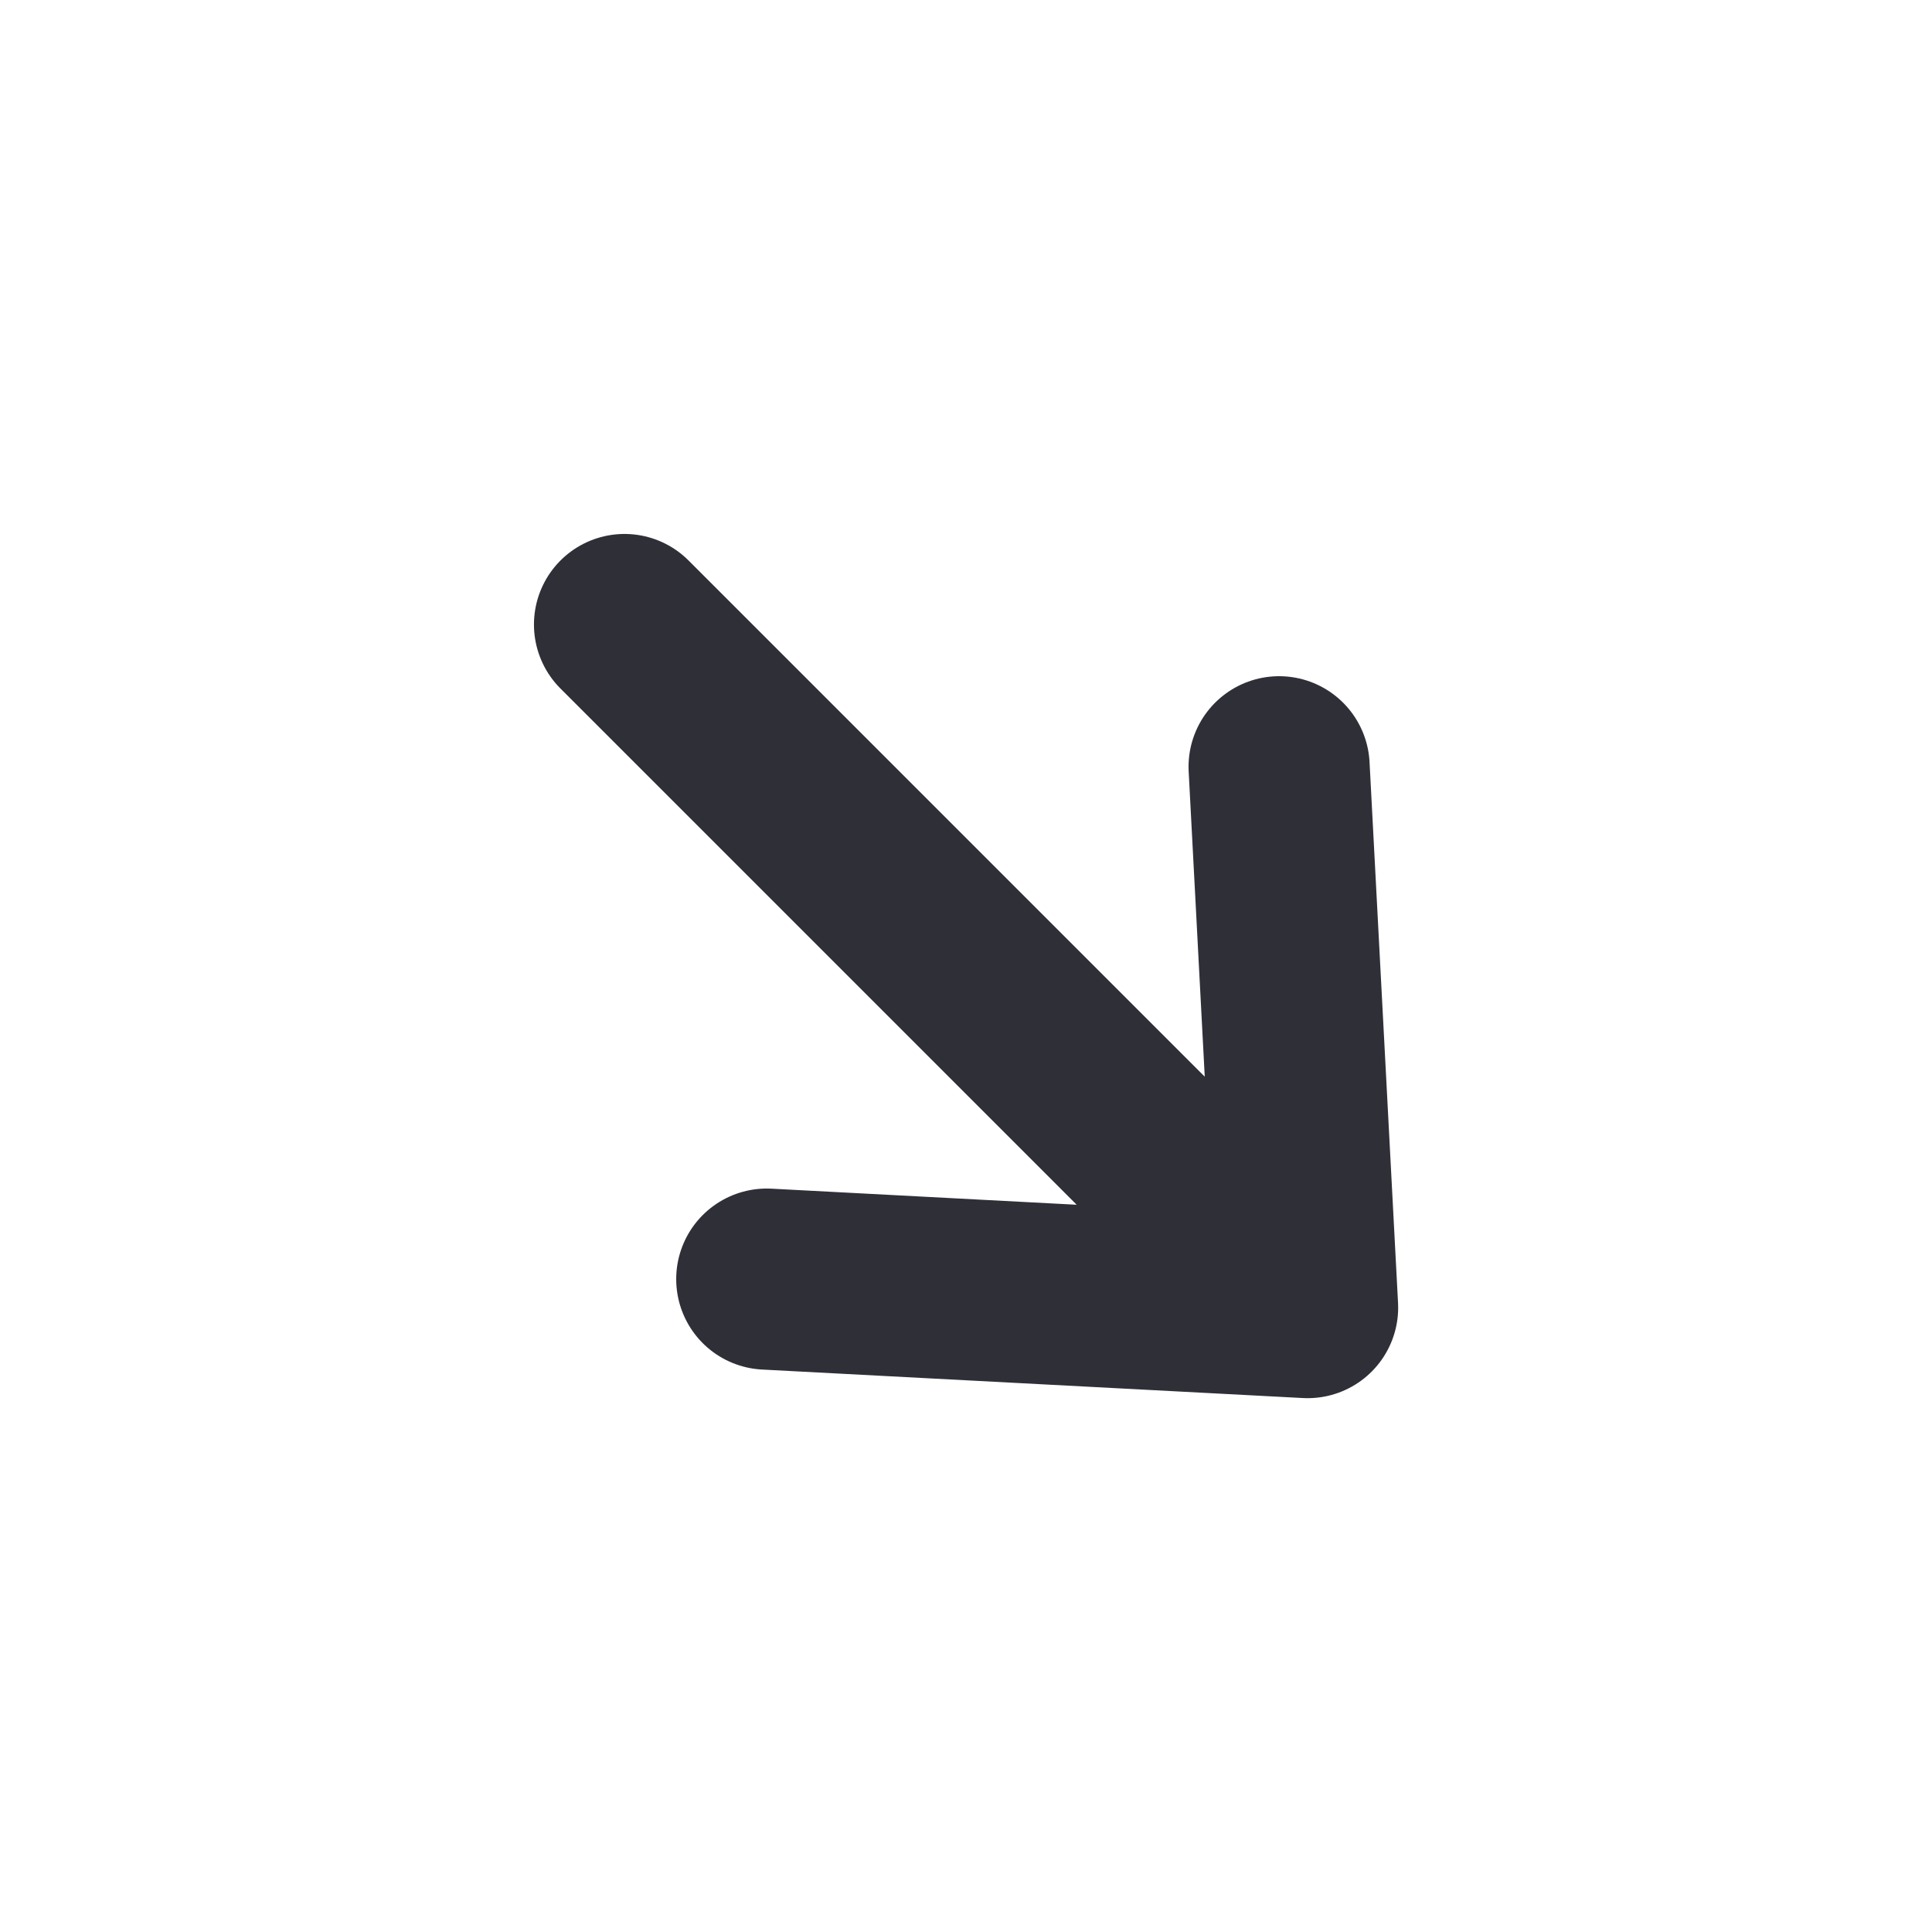
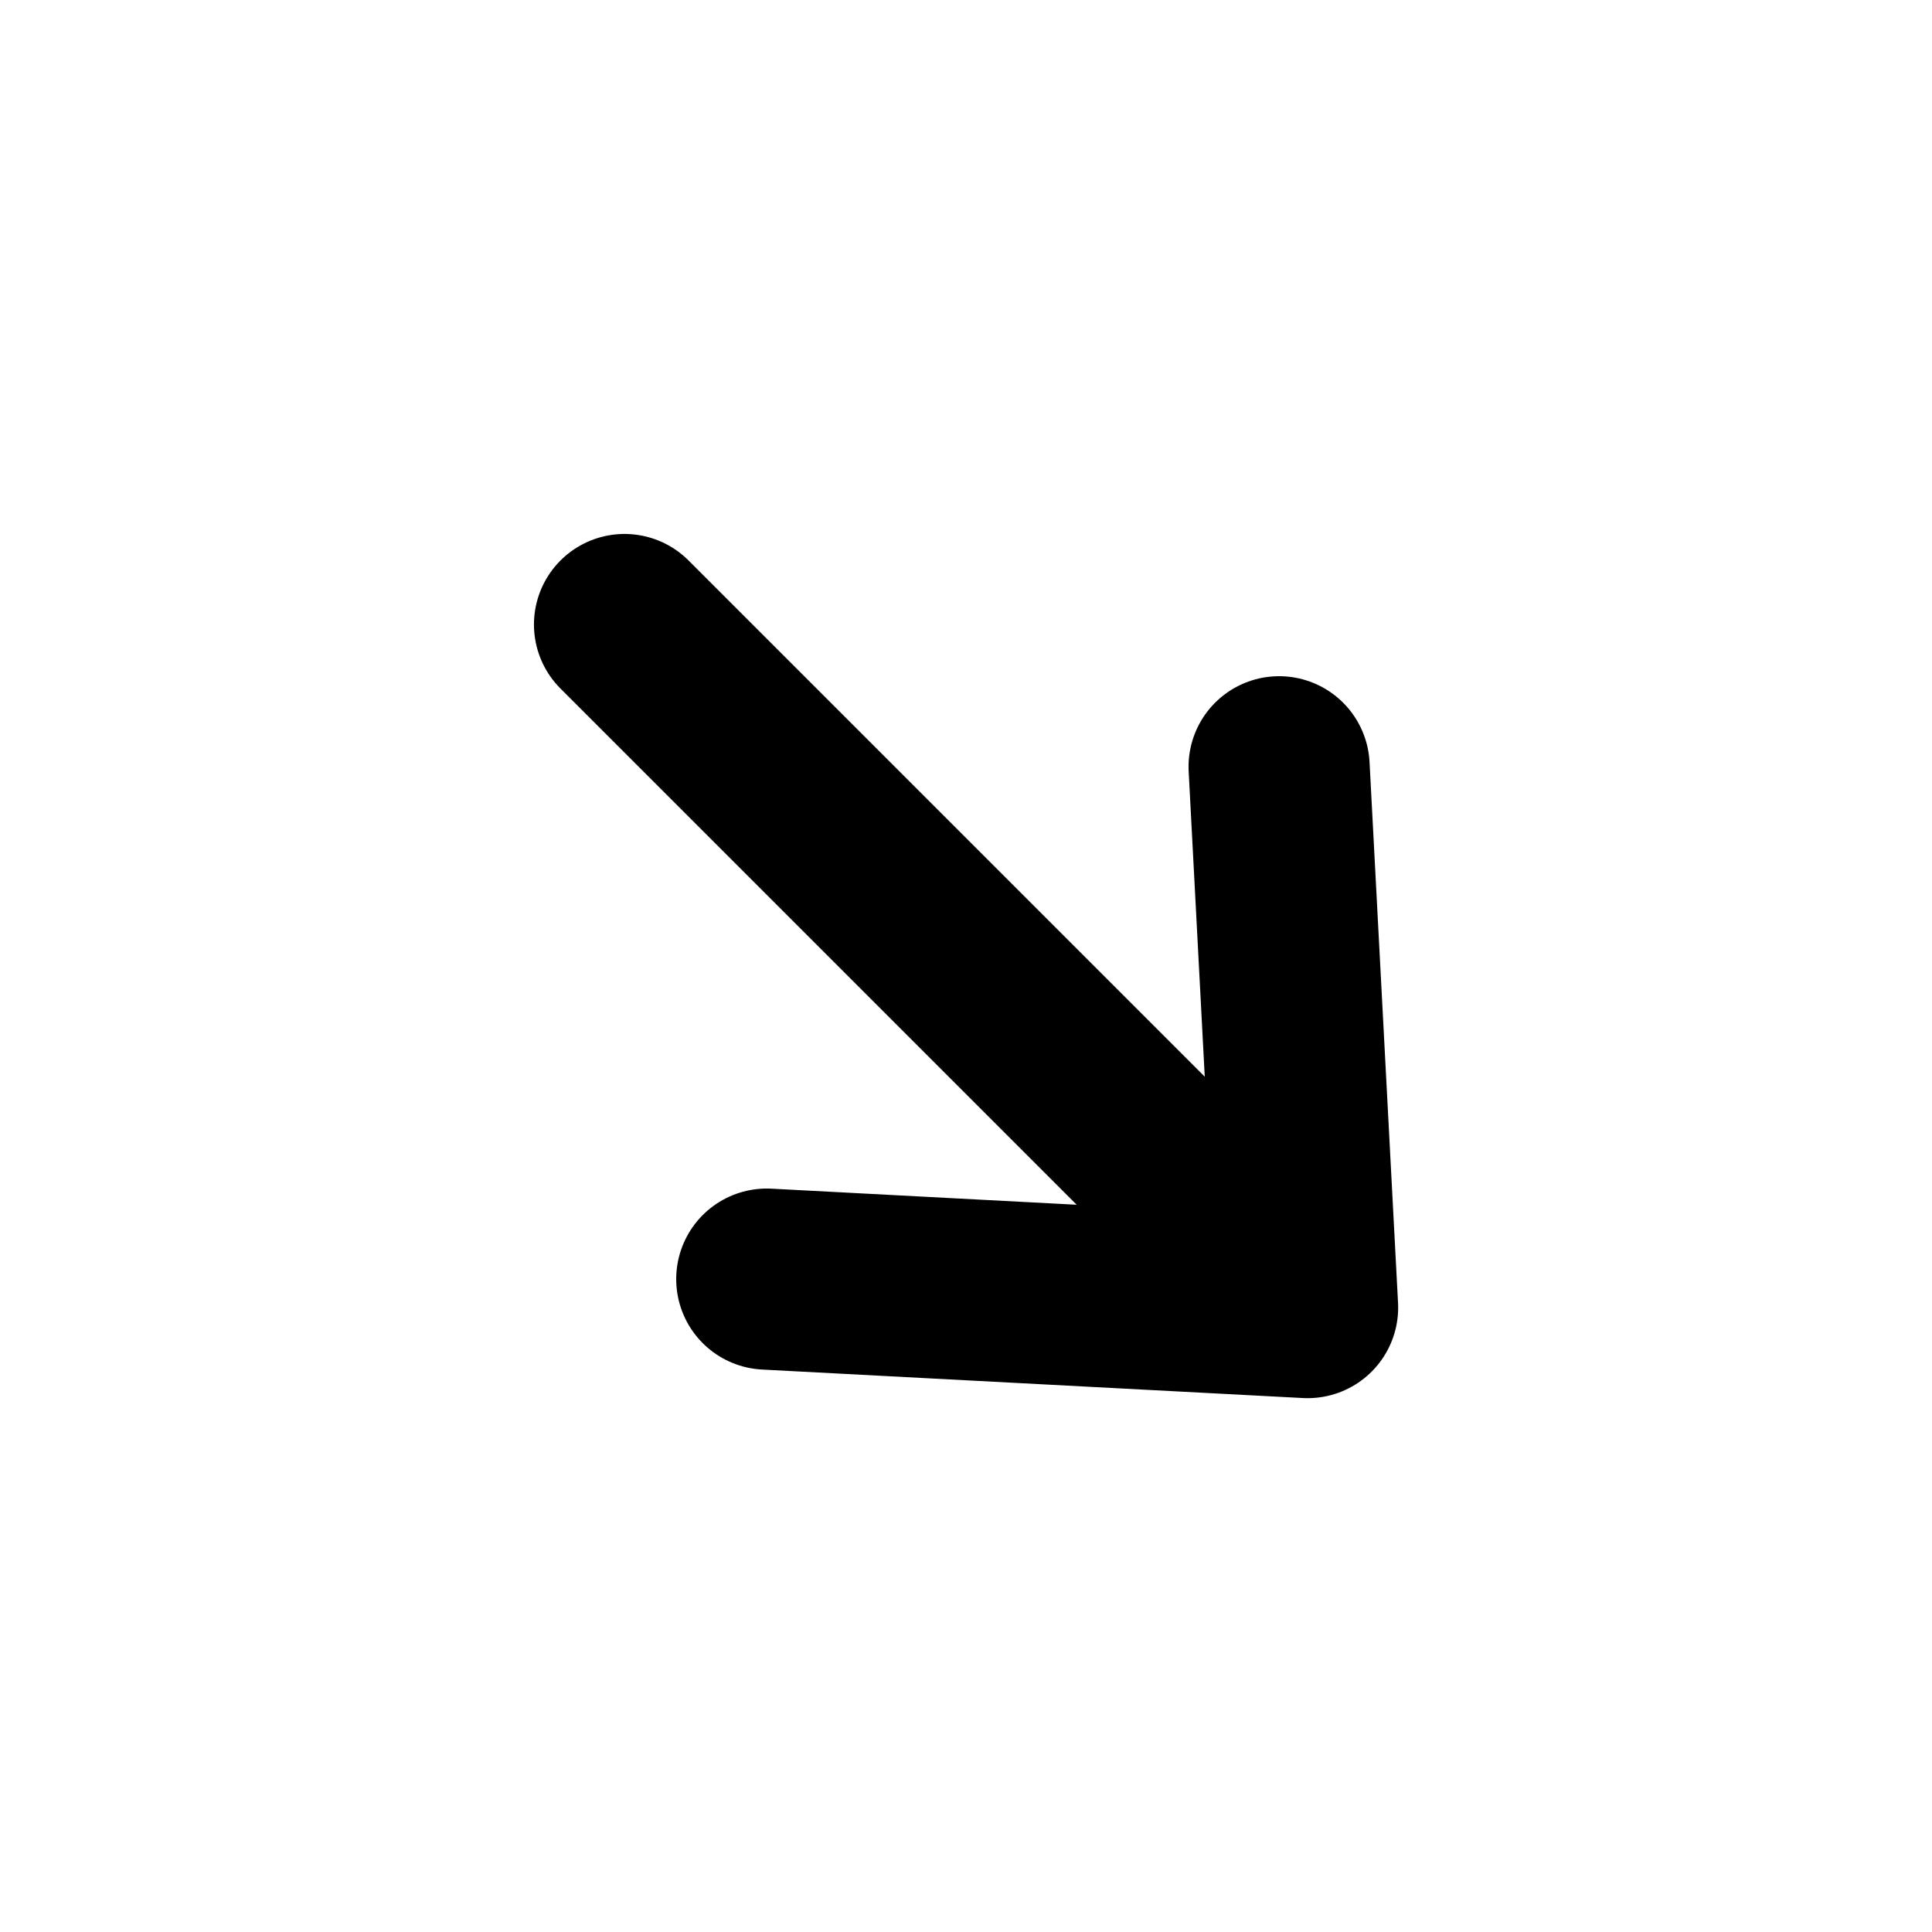
<svg xmlns="http://www.w3.org/2000/svg" width="16" height="16" viewBox="0 0 16 16" fill="none">
-   <path d="M10.593 6.35L10.829 10.829M10.829 10.829L6.35 10.593M10.829 10.829L5.172 5.172" stroke="#2F3037" stroke-width="1.5" stroke-linecap="round" stroke-linejoin="round" />
+   <path d="M10.593 6.35L10.829 10.829M10.829 10.829L6.35 10.593M10.829 10.829L5.172 5.172" stroke="currentColor" stroke-width="1.5" stroke-linecap="round" stroke-linejoin="round" />
</svg>
